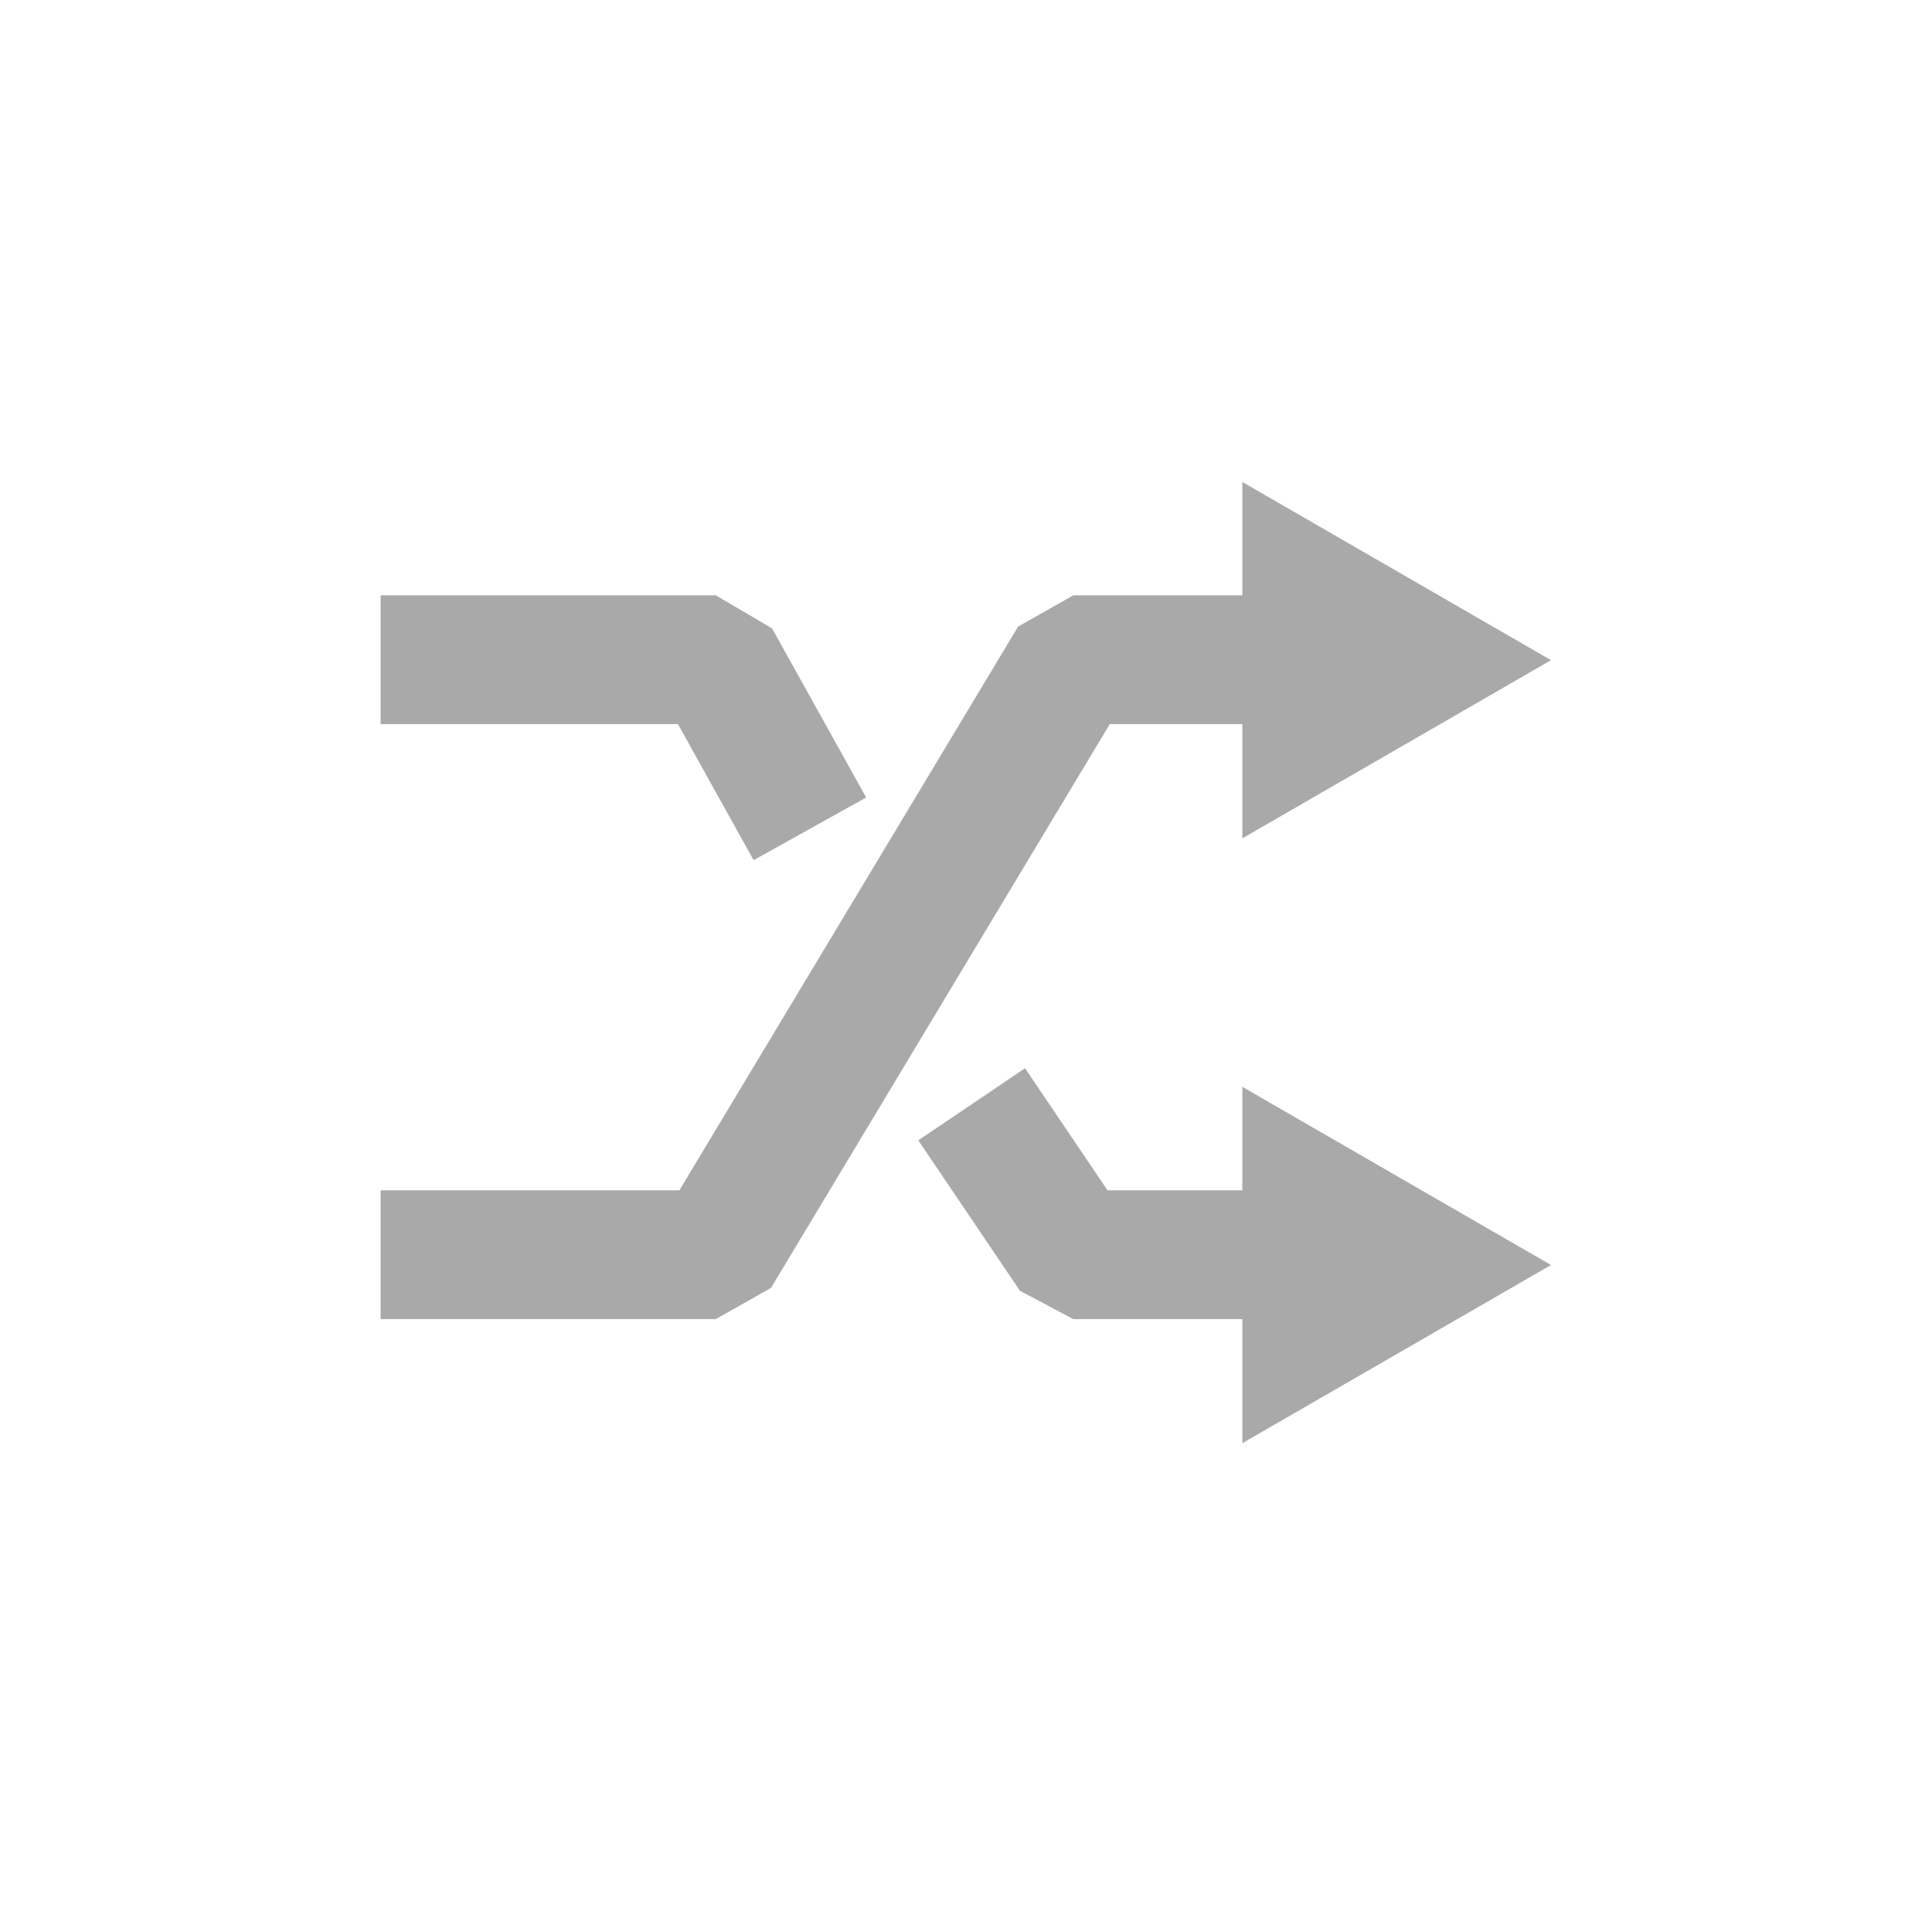
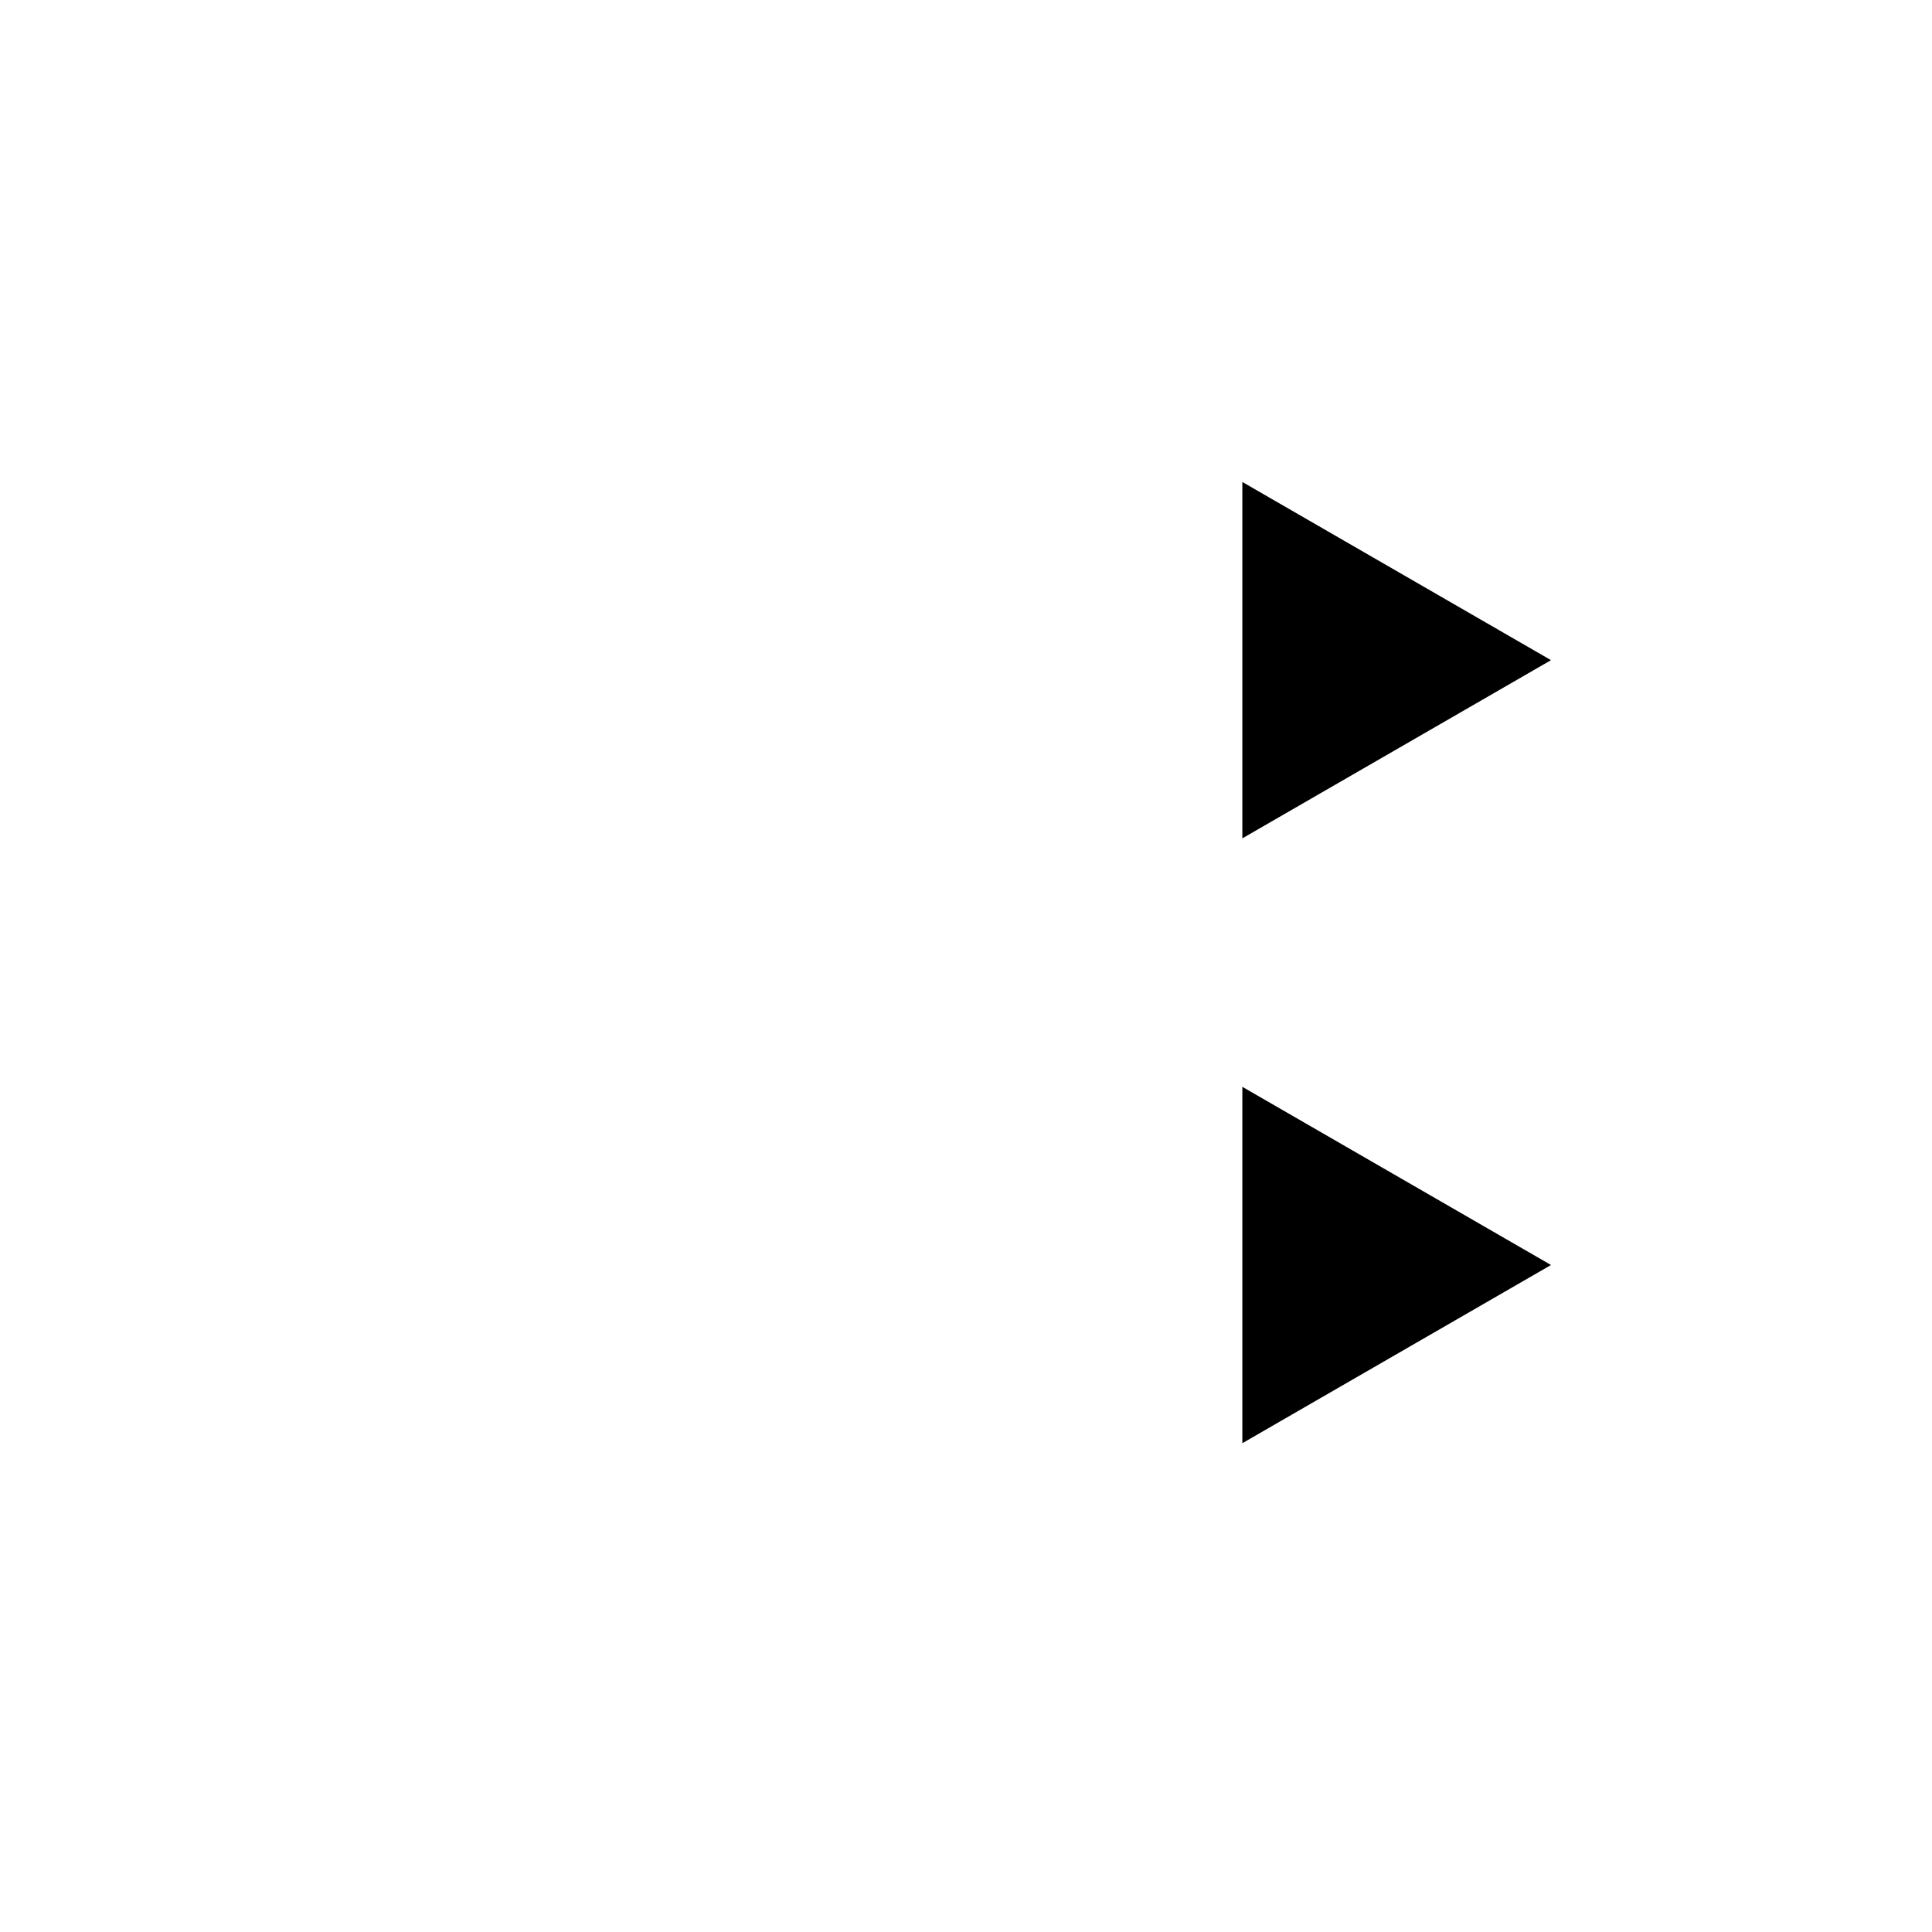
<svg xmlns="http://www.w3.org/2000/svg" width="30" height="30" id="svg2985" version="1.1">
  <defs id="defs2987">
    <marker orient="auto" refY="0.0" refX="0.0" id="TriangleOutM" style="overflow:visible">
      <path id="path3908" d="M 5.77,0.0 L -2.88,5.0 L -2.88,-5.0 L 5.77,0.0 z " style="fill-rule:evenodd;stroke:#000000;stroke-width:1.0pt" transform="scale(0.4)" />
    </marker>
    <marker orient="auto" refY="0.0" refX="0.0" id="DiamondSstart" style="overflow:visible">
      <path id="path3857" d="M 0,-7.071 L -7.071,0 L 0,7.071 L 7.071,0 L 0,-7.071 z " style="fill-rule:evenodd;stroke:#000000;stroke-width:1.0pt" transform="scale(0.2) translate(6,0)" />
    </marker>
    <marker orient="auto" refY="0.0" refX="0.0" id="Arrow2Mend" style="overflow:visible;">
      <path id="path3790" style="fill-rule:evenodd;stroke-width:0.625;stroke-linejoin:round;" d="M 8.719,4.034 L -2.207,0.016 L 8.719,-4.002 C 6.973,-1.63 6.983,1.616 8.719,4.034 z " transform="scale(0.6) rotate(180) translate(0,0)" />
    </marker>
    <marker orient="auto" refY="0.0" refX="0.0" id="Arrow1Send" style="overflow:visible;">
      <path id="path3778" d="M 0.0,0.0 L 5.0,-5.0 L -12.5,0.0 L 5.0,5.0 L 0.0,0.0 z " style="fill-rule:evenodd;stroke:#000000;stroke-width:1.0pt;" transform="scale(0.2) rotate(180) translate(6,0)" />
    </marker>
    <marker orient="auto" refY="0.0" refX="0.0" id="Arrow1Mend" style="overflow:visible;">
      <path id="path3772" d="M 0.0,0.0 L 5.0,-5.0 L -12.5,0.0 L 5.0,5.0 L 0.0,0.0 z " style="fill-rule:evenodd;stroke:#000000;stroke-width:1.0pt;" transform="scale(0.4) rotate(180) translate(10,0)" />
    </marker>
    <marker orient="auto" refY="0.0" refX="0.0" id="Arrow2Lend" style="overflow:visible;">
      <path id="path3784" style="fill-rule:evenodd;stroke-width:0.625;stroke-linejoin:round;" d="M 8.719,4.034 L -2.207,0.016 L 8.719,-4.002 C 6.973,-1.63 6.983,1.616 8.719,4.034 z " transform="scale(1.1) rotate(180) translate(1,0)" />
    </marker>
  </defs>
  <g id="layer1" transform="translate(0,-1022.362)">
-     <path style="fill:none;stroke:#a9a9a9;stroke-width:2;stroke-linecap:butt;stroke-linejoin:miter;stroke-miterlimit:1;stroke-opacity:1;stroke-dasharray:none;marker-end:none" d="m 5.91,1041.845 5.205,0 5.552,-9.239 4.94,0" id="path2984" />
-     <path style="fill:none;stroke:#a9a9a9;stroke-width:2;stroke-linecap:butt;stroke-linejoin:miter;stroke-miterlimit:1;stroke-opacity:1;stroke-dasharray:none;marker-end:none" d="m 5.91,1032.606 5.205,0 1.461,2.626 m 2.512,4.277 1.578,2.336 4.94,0" id="path20" />
-     <path style="fill:#a9a9a9;fill-opacity:1;stroke:none;stroke-width:1.406;stroke-linecap:round;stroke-linejoin:miter;stroke-miterlimit:1;stroke-opacity:1;stroke-dasharray:none;stroke-dashoffset:0" id="path6303" d="M 24.084,10.251 19.291,13.018 19.291,7.484 z" transform="translate(0,1022.362)" />
-     <path transform="translate(0,1031.754)" d="M 24.084,10.251 19.291,13.018 19.291,7.484 z" id="path6305" style="fill:#a9a9a9;fill-opacity:1;stroke:none" />
+     <path style="fill:none;marker-end:none;" d="m 5.91,1041.845 5.205,0 5.552,-9.239 4.94,0" id="path2984" />
+     <path style="fill:none;marker-end:none;" d="m 5.91,1032.606 5.205,0 1.461,2.626 m 2.512,4.277 1.578,2.336 4.94,0" id="path20" />
+     <path style="fill-opacity:1;stroke:none;stroke-width:1.406;stroke-linecap:round;stroke-linejoin:miter;stroke-miterlimit:1;stroke-opacity:1;stroke-dasharray:none;stroke-dashoffset:0" id="path6303" d="M 24.084,10.251 19.291,13.018 V 7.484 Z" transform="translate(0,1022.362)" />
+     <path transform="translate(0,1031.754)" d="M 24.084,10.251 19.291,13.018 V 7.484 Z" id="path6305" style="fill-opacity:1;stroke:none" />
  </g>
</svg>
